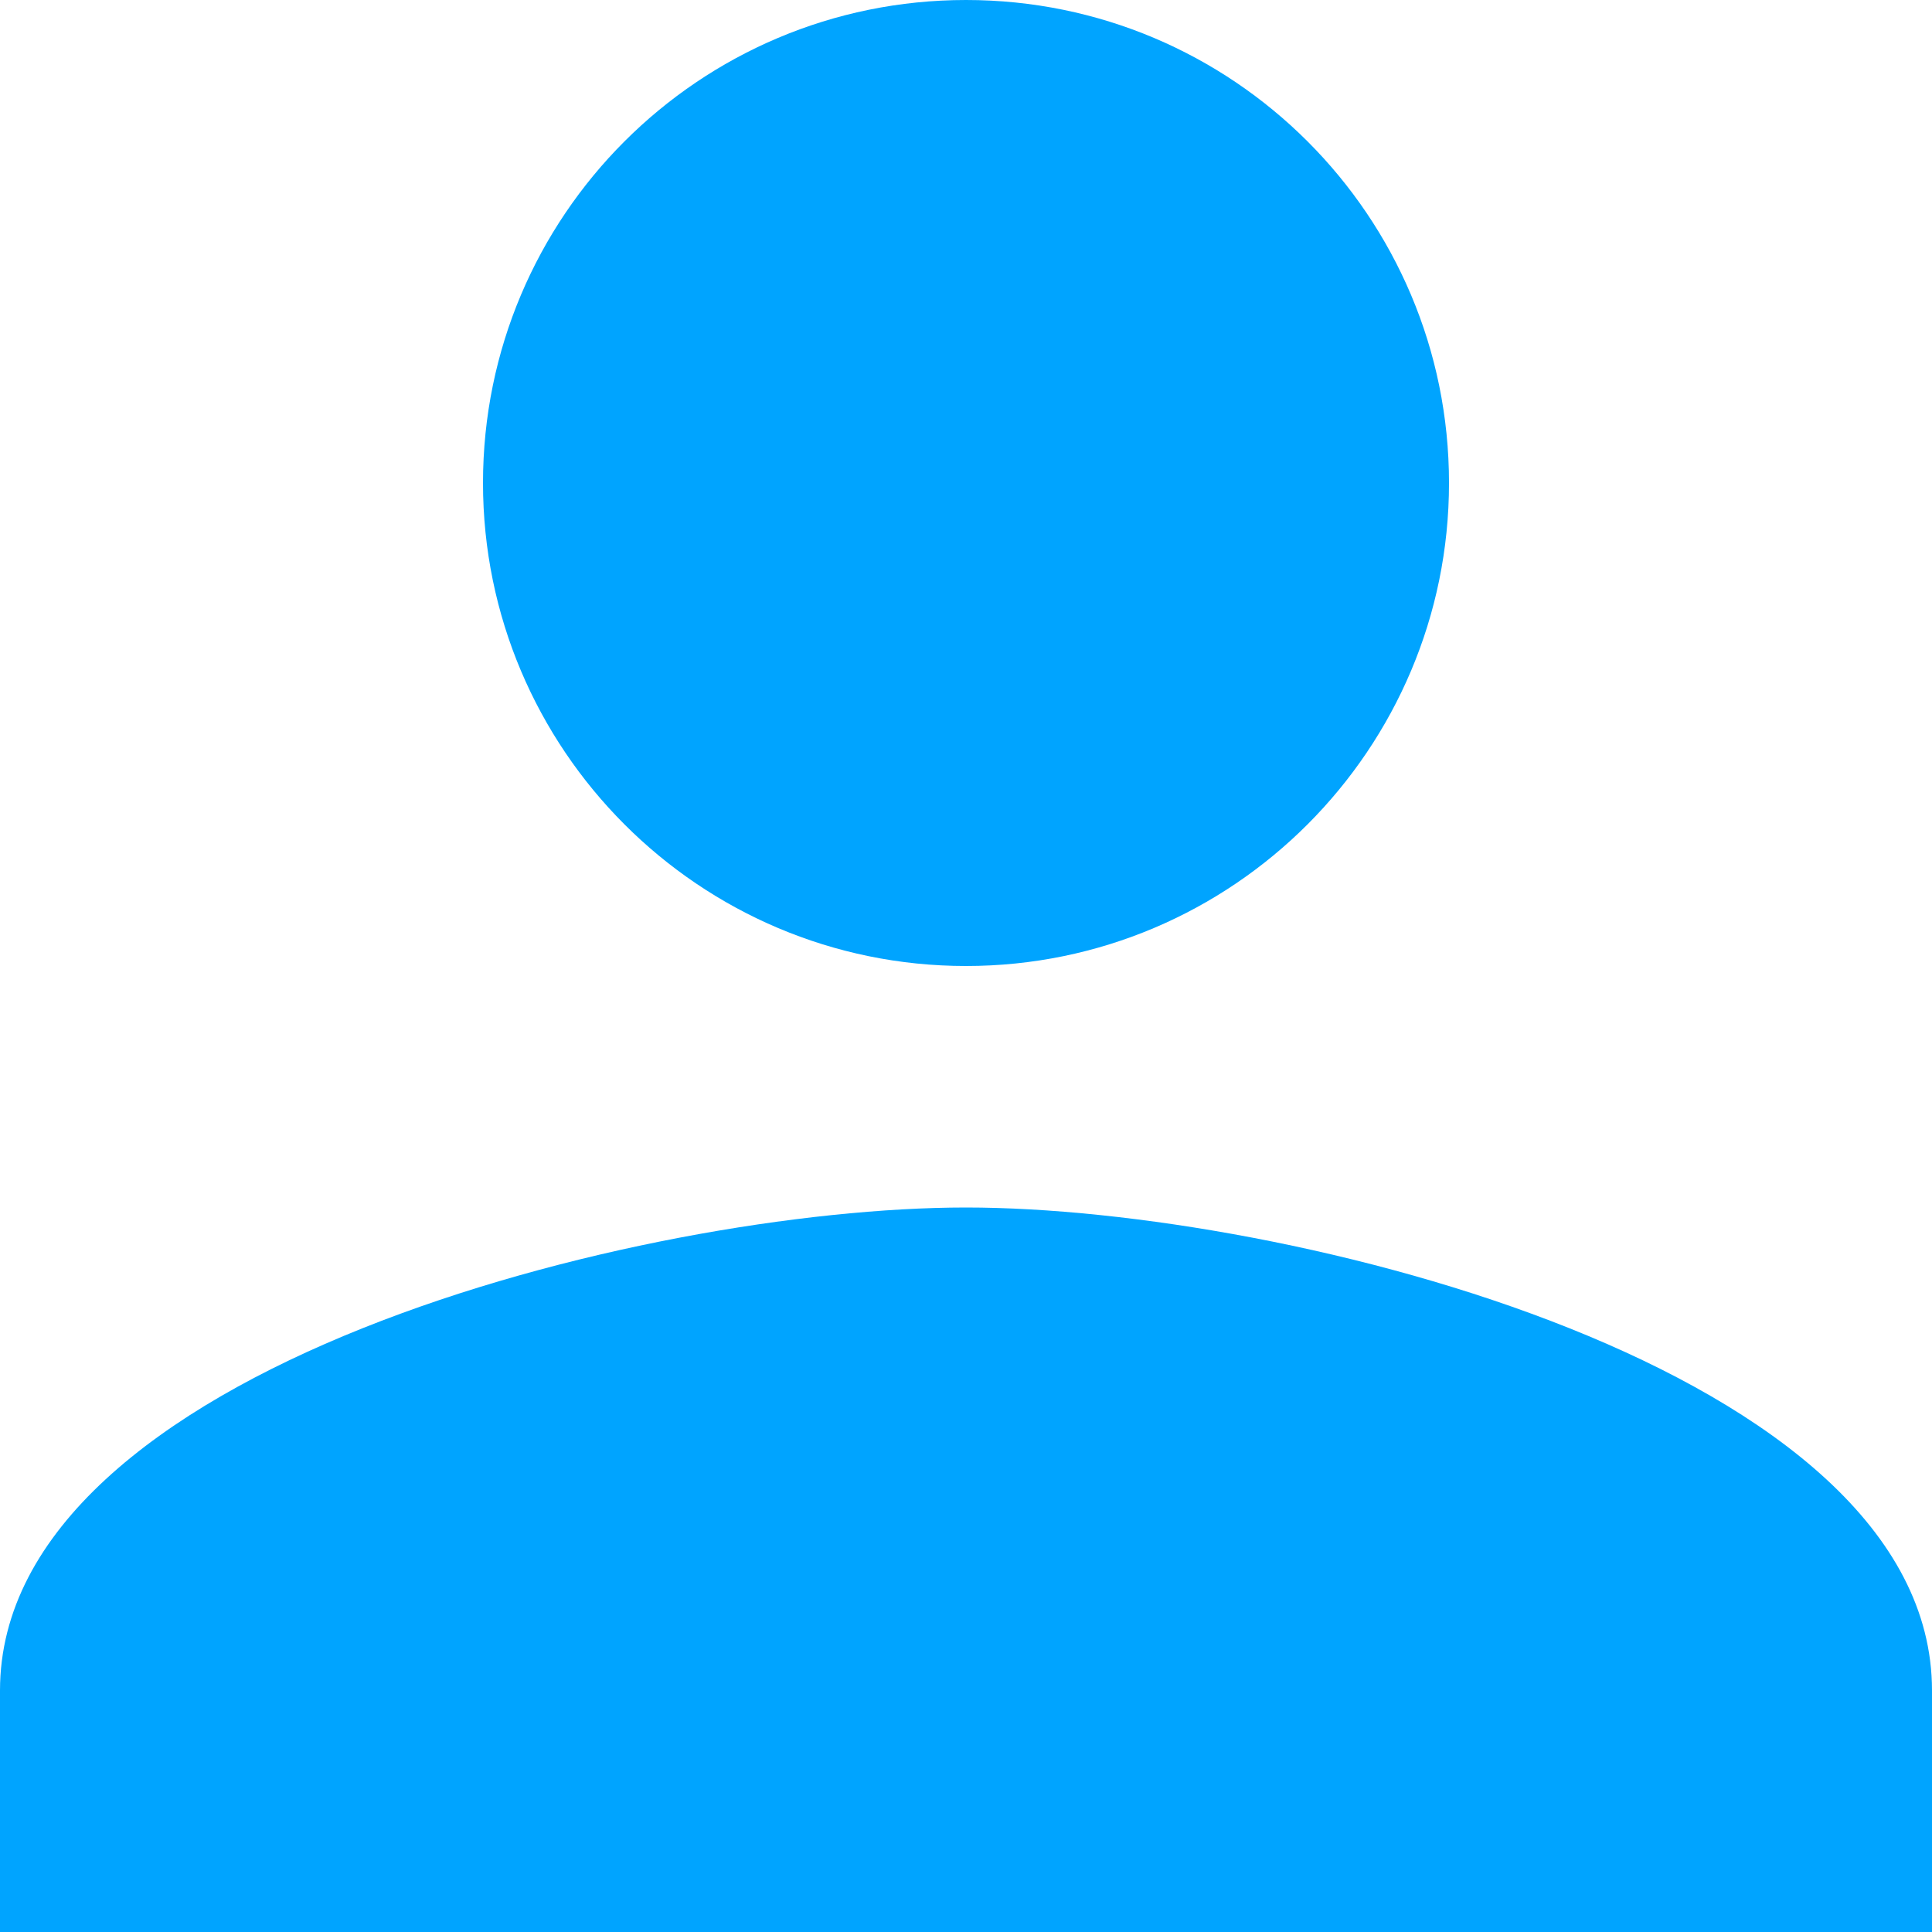
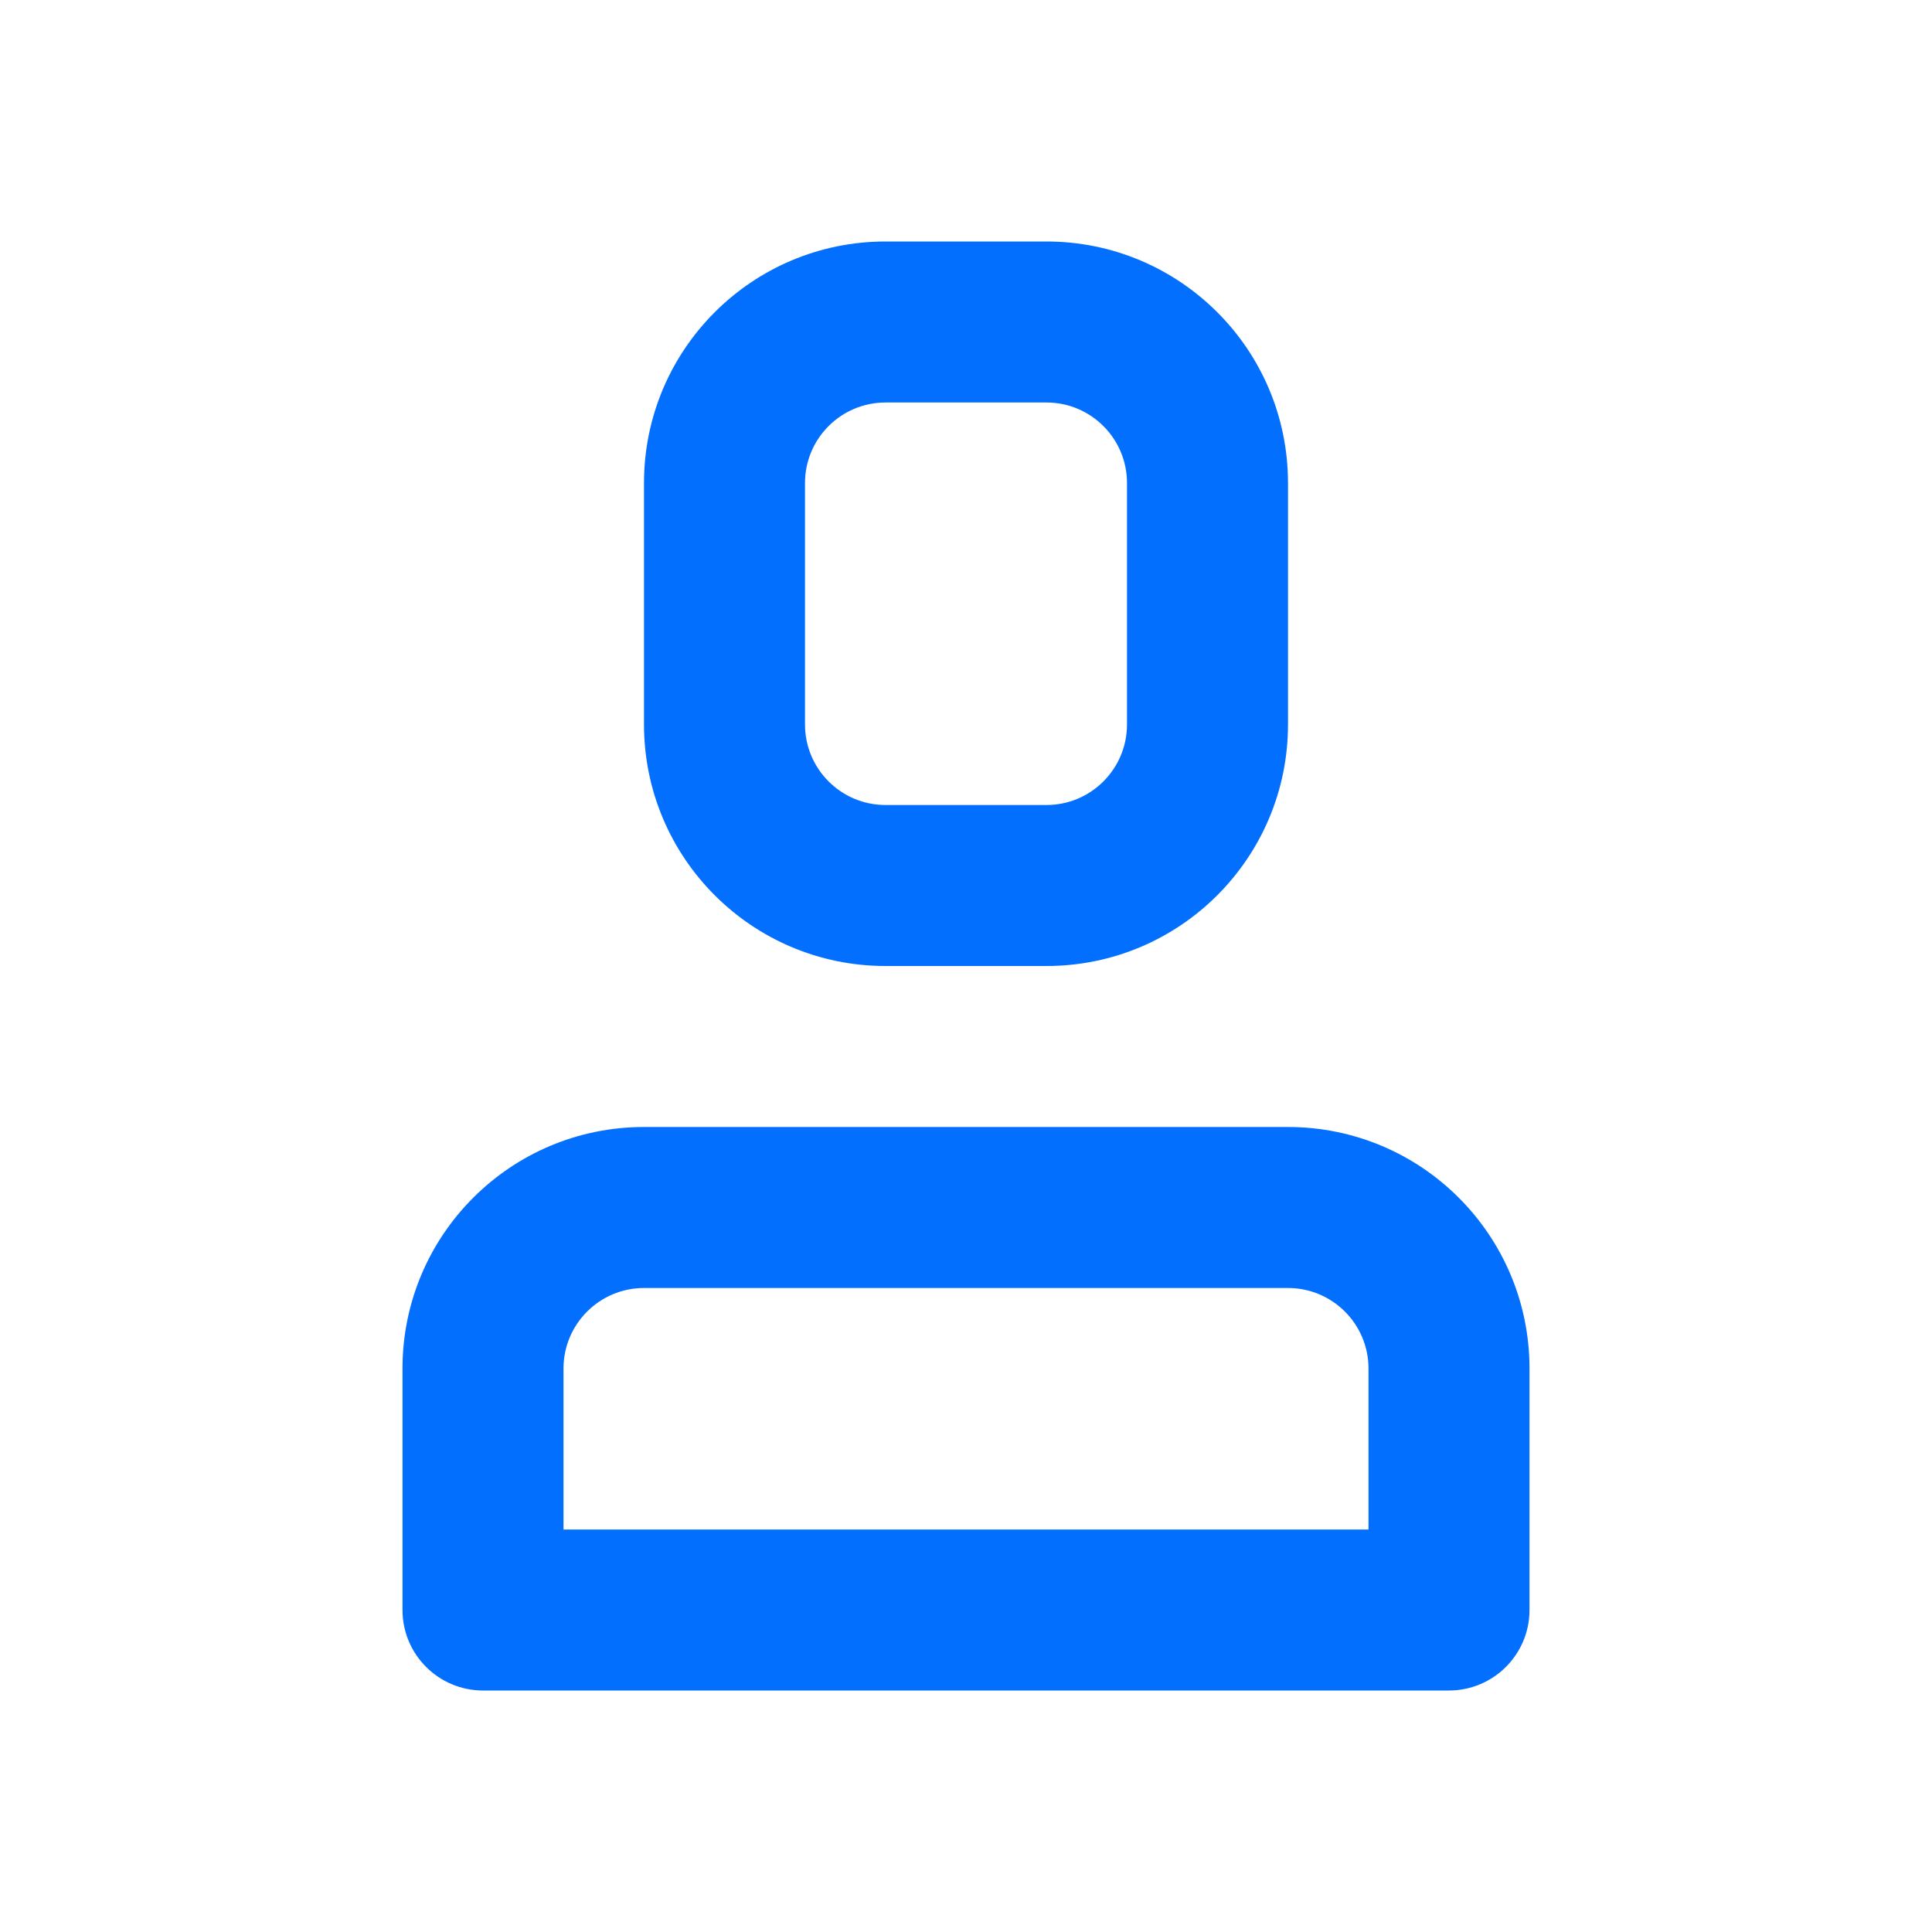
- <svg xmlns="http://www.w3.org/2000/svg" version="1.1" id="Capa_1" x="0px" y="0px" viewBox="0 0 341.333 341.333" style="enable-background:new 0 0 341.333 341.333;" xml:space="preserve">
-   <g>
-     <g>
-       <g>
-         <path fill="#00A4FF" d="M170.667,170.667c47.147,0,85.333-38.293,85.333-85.333C256,38.187,217.813,0,170.667,0S85.333,38.187,85.333,85.333     C85.333,132.373,123.52,170.667,170.667,170.667z" />
-         <path fill="#00A4FF" d="M170.667,213.333C113.813,213.333,0,241.813,0,298.667v42.667h341.333v-42.667     C341.333,241.813,227.52,213.333,170.667,213.333z" />
-       </g>
-     </g>
-   </g>
-   <g>
- </g>
-   <g>
- </g>
-   <g>
- </g>
-   <g>
- </g>
-   <g>
- </g>
-   <g>
- </g>
-   <g>
- </g>
-   <g>
- </g>
-   <g>
- </g>
-   <g>
- </g>
-   <g>
- </g>
-   <g>
- </g>
-   <g>
- </g>
-   <g>
- </g>
-   <g>
- </g>
+ <svg xmlns="http://www.w3.org/2000/svg" id="svg6" clip-rule="evenodd" fill-rule="evenodd" height="512" stroke-linejoin="round" stroke-miterlimit="2" viewBox="0 0 24 24" width="512">
+   <path fill="#026FFF" id="path2" d="m19 17c0-1.657-1.343-3-3-3-2.22 0-5.78 0-8 0-1.657 0-3 1.343-3 3v3c0 .552.448 1 1 1h12c.552 0 1-.448 1-1zm-2 2v-2c0-.552-.448-1-1-1-2.22 0-5.78 0-8 0-.552 0-1 .448-1 1v2zm-1-13c0-1.657-1.343-3-3-3-.644 0-1.356 0-2 0-1.657 0-3 1.343-3 3v3c0 1.657 1.343 3 3 3h2c1.657 0 3-1.343 3-3zm-2 0c0-.552-.448-1-1-1-.644 0-1.356 0-2 0-.552 0-1 .448-1 1v3c0 .552.448 1 1 1h2c.552 0 1-.448 1-1z" />
</svg>
